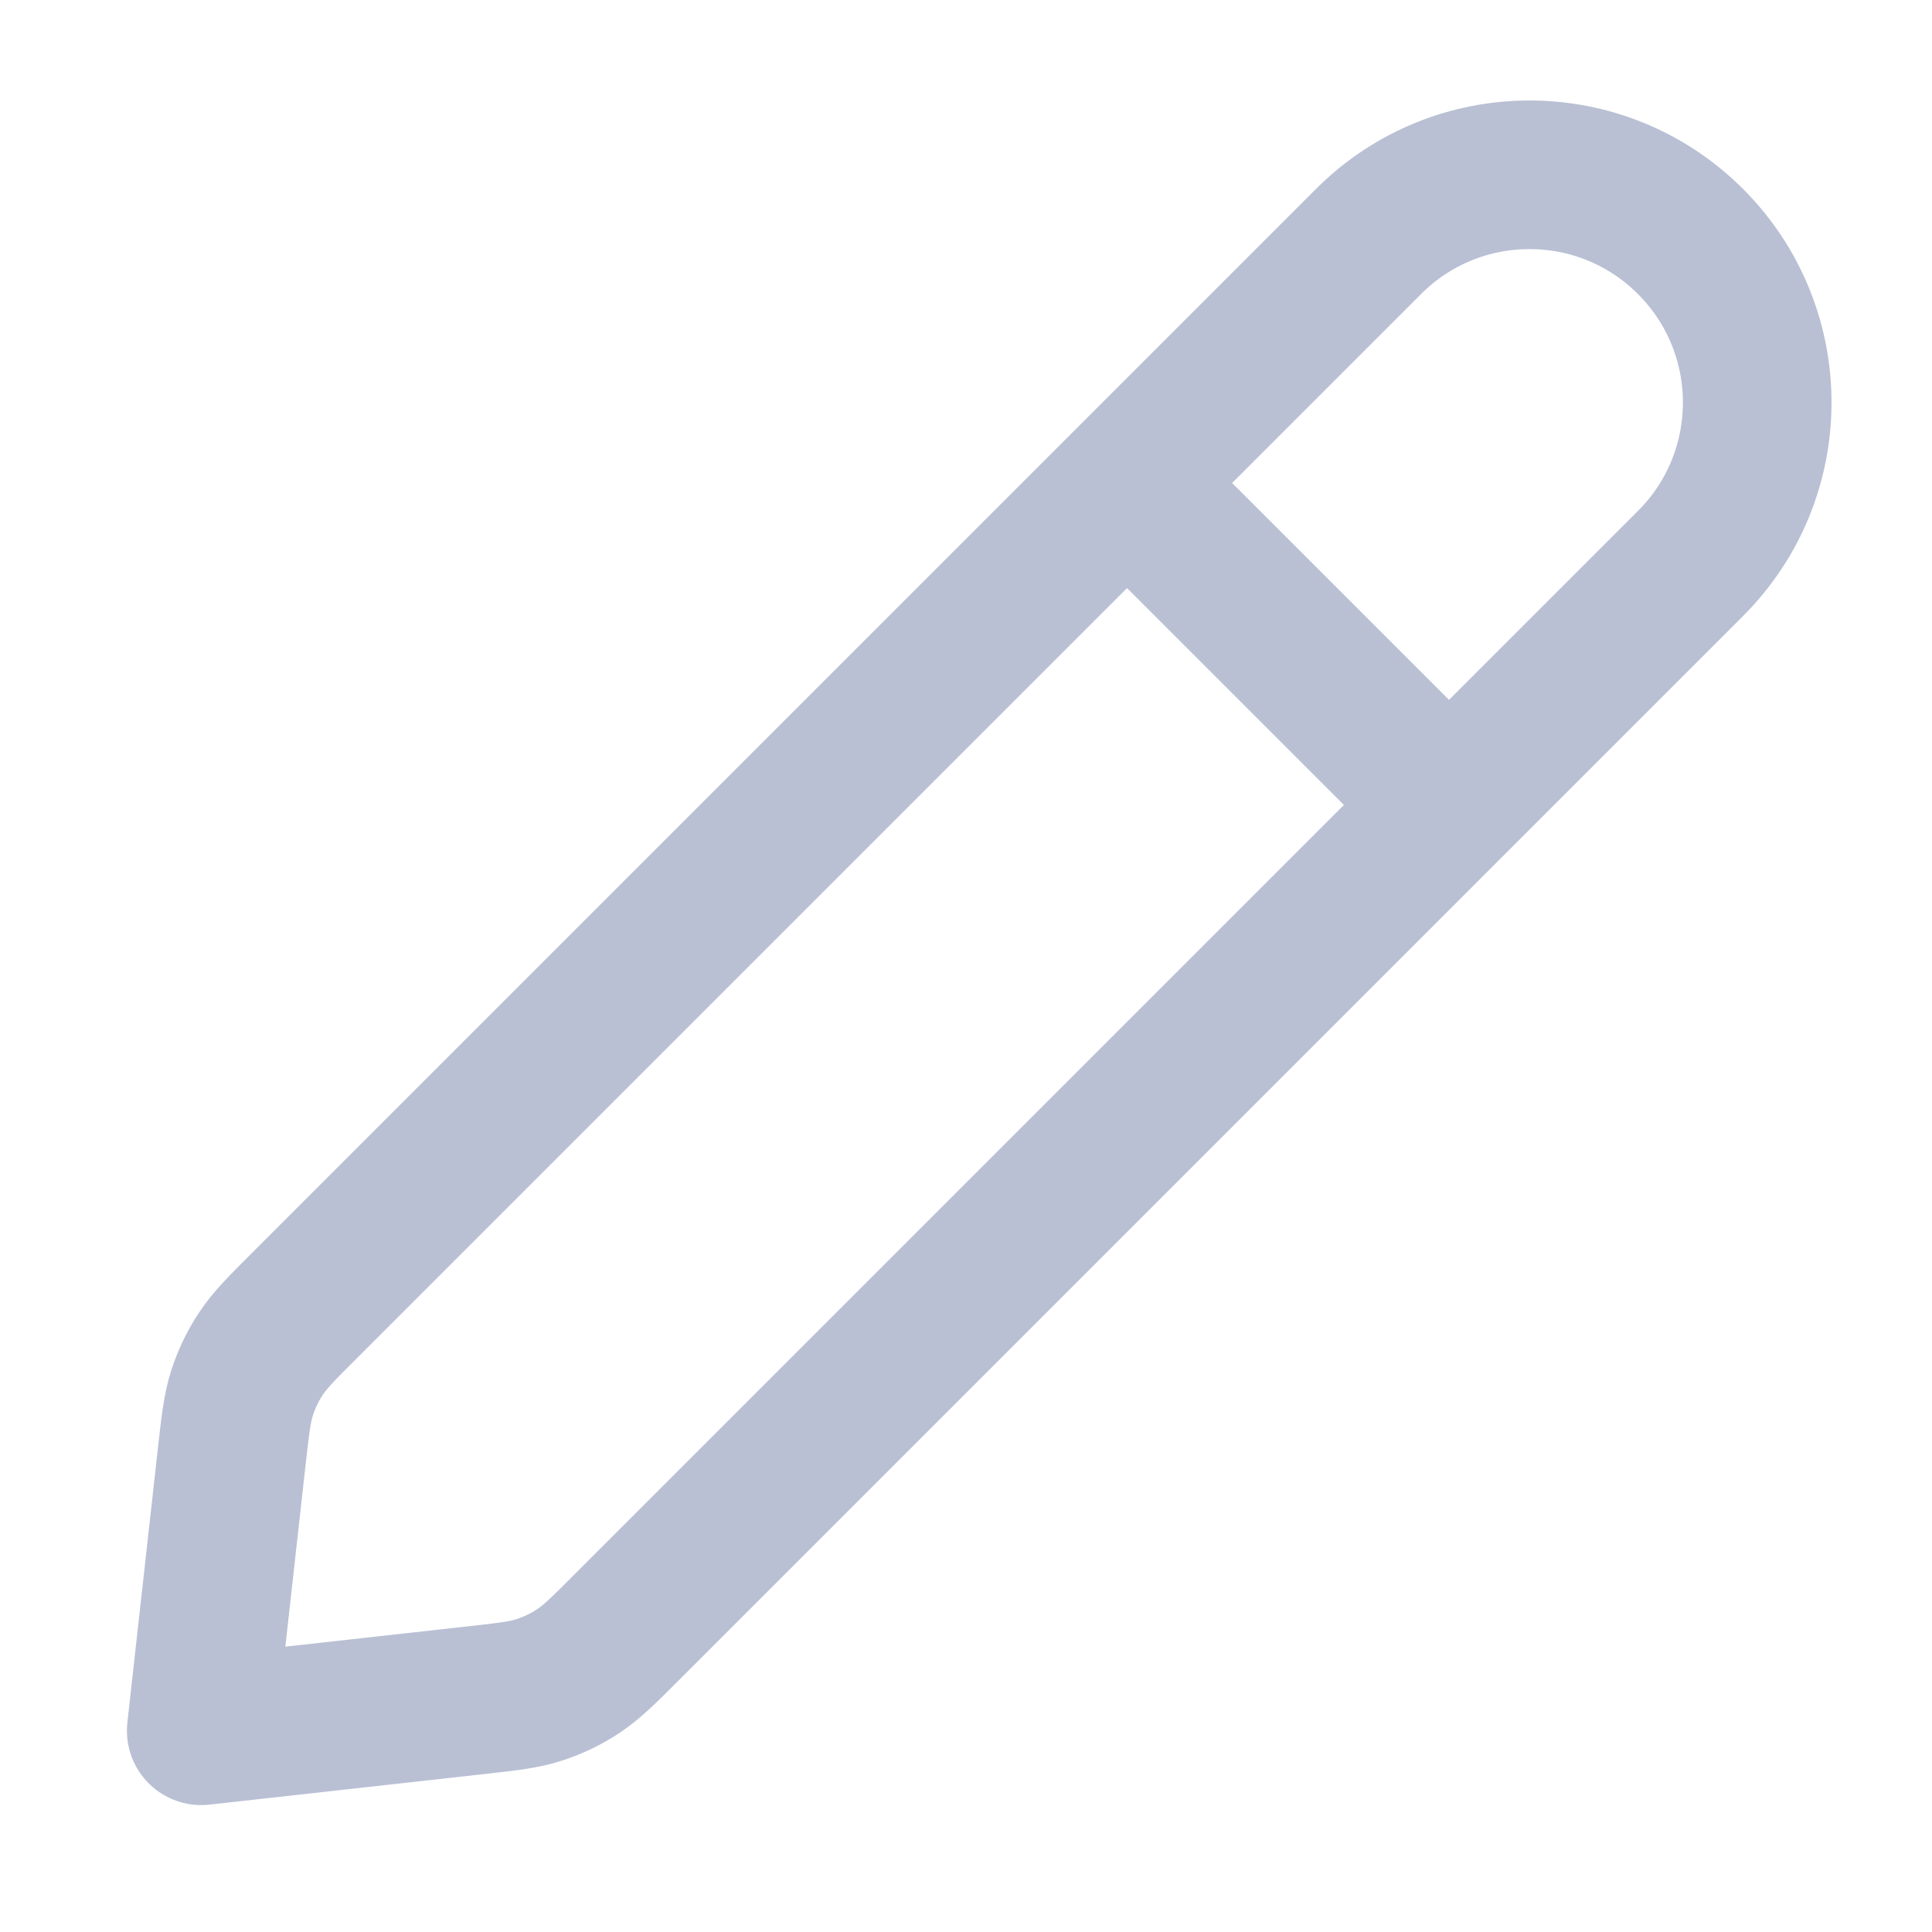
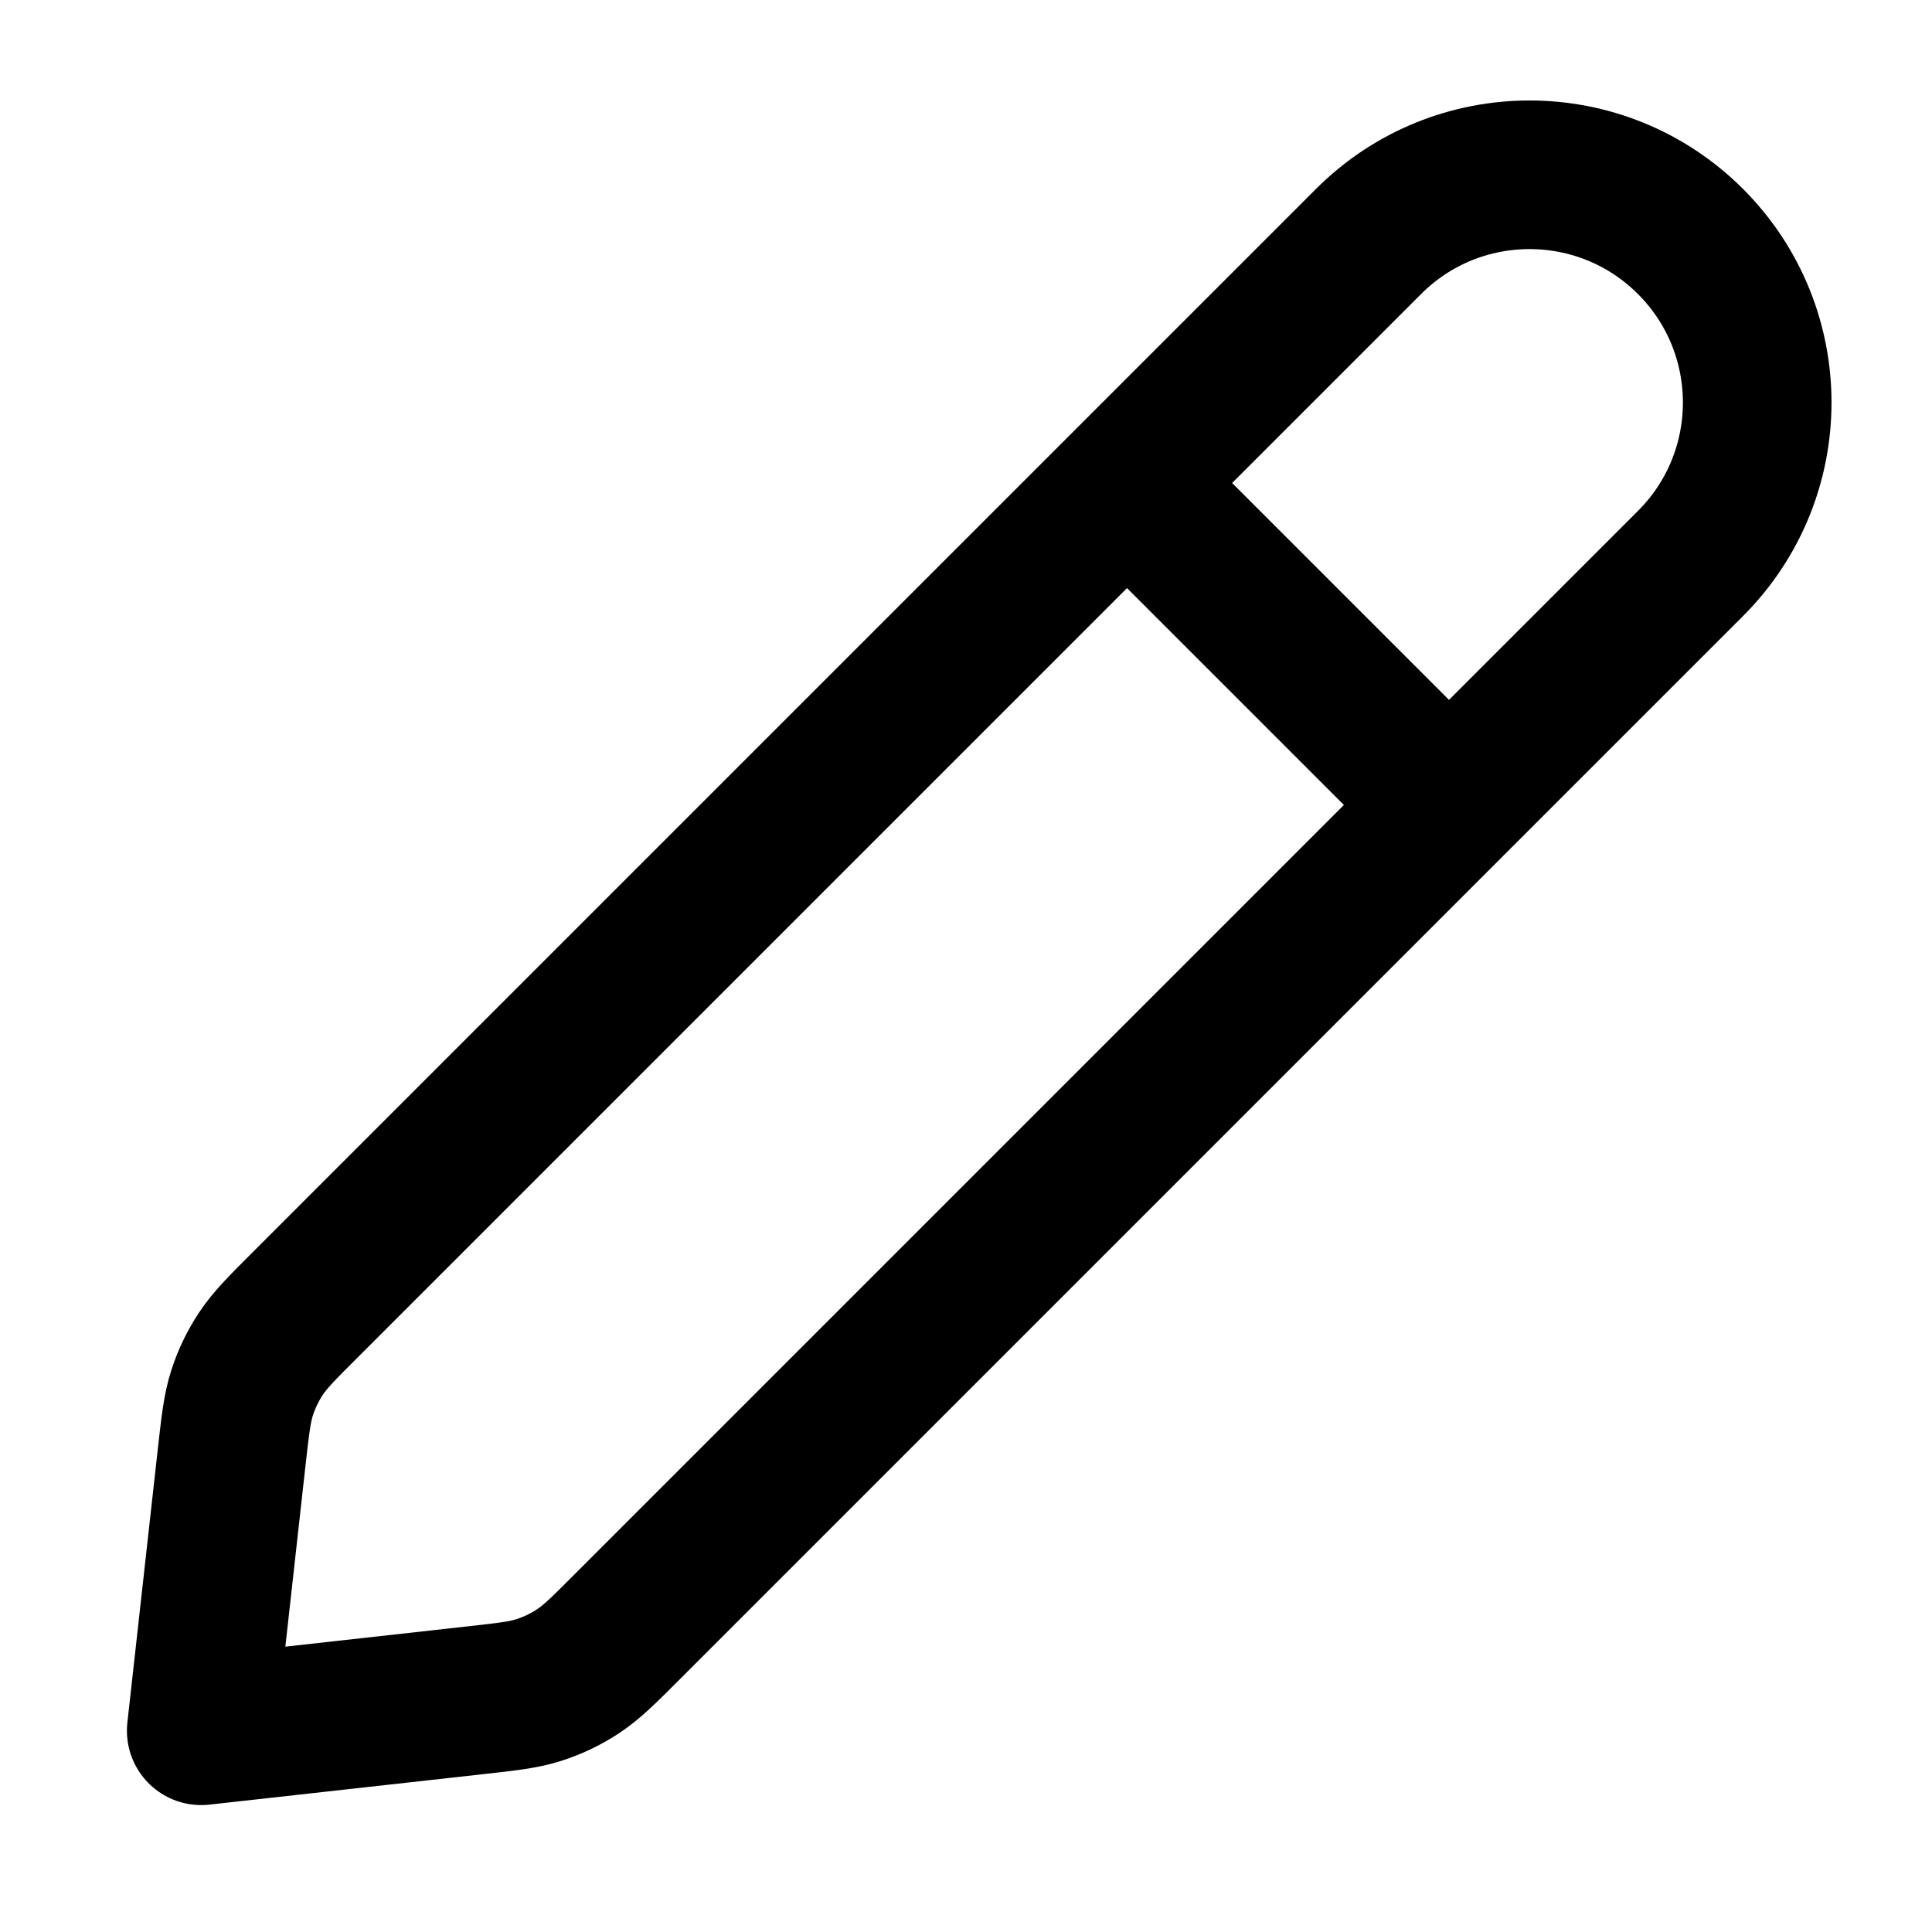
<svg xmlns="http://www.w3.org/2000/svg" width="26" height="26" viewBox="0 0 26 26" fill="none">
-   <path d="M19.5 10.833L15.167 6.5M2.708 23.292L6.375 22.884C6.823 22.834 7.047 22.81 7.256 22.742C7.442 22.682 7.619 22.597 7.782 22.489C7.965 22.368 8.125 22.209 8.443 21.89L22.75 7.583C23.947 6.387 23.947 4.447 22.75 3.25C21.554 2.053 19.613 2.053 18.417 3.25L4.11 17.557C3.791 17.875 3.632 18.035 3.511 18.218C3.403 18.381 3.318 18.558 3.258 18.744C3.191 18.953 3.166 19.177 3.116 19.625L2.708 23.292Z" stroke="#B9C0D4" stroke-width="2" stroke-linecap="round" stroke-linejoin="round" />
+   <path d="M19.5 10.833L15.167 6.5M2.708 23.292L6.375 22.884C6.823 22.834 7.047 22.81 7.256 22.742C7.442 22.682 7.619 22.597 7.782 22.489C7.965 22.368 8.125 22.209 8.443 21.89L22.75 7.583C23.947 6.387 23.947 4.447 22.75 3.25C21.554 2.053 19.613 2.053 18.417 3.25L4.11 17.557C3.791 17.875 3.632 18.035 3.511 18.218C3.403 18.381 3.318 18.558 3.258 18.744C3.191 18.953 3.166 19.177 3.116 19.625L2.708 23.292Z" stroke="currentColor" stroke-width="2" stroke-linecap="round" stroke-linejoin="round" />
</svg>
